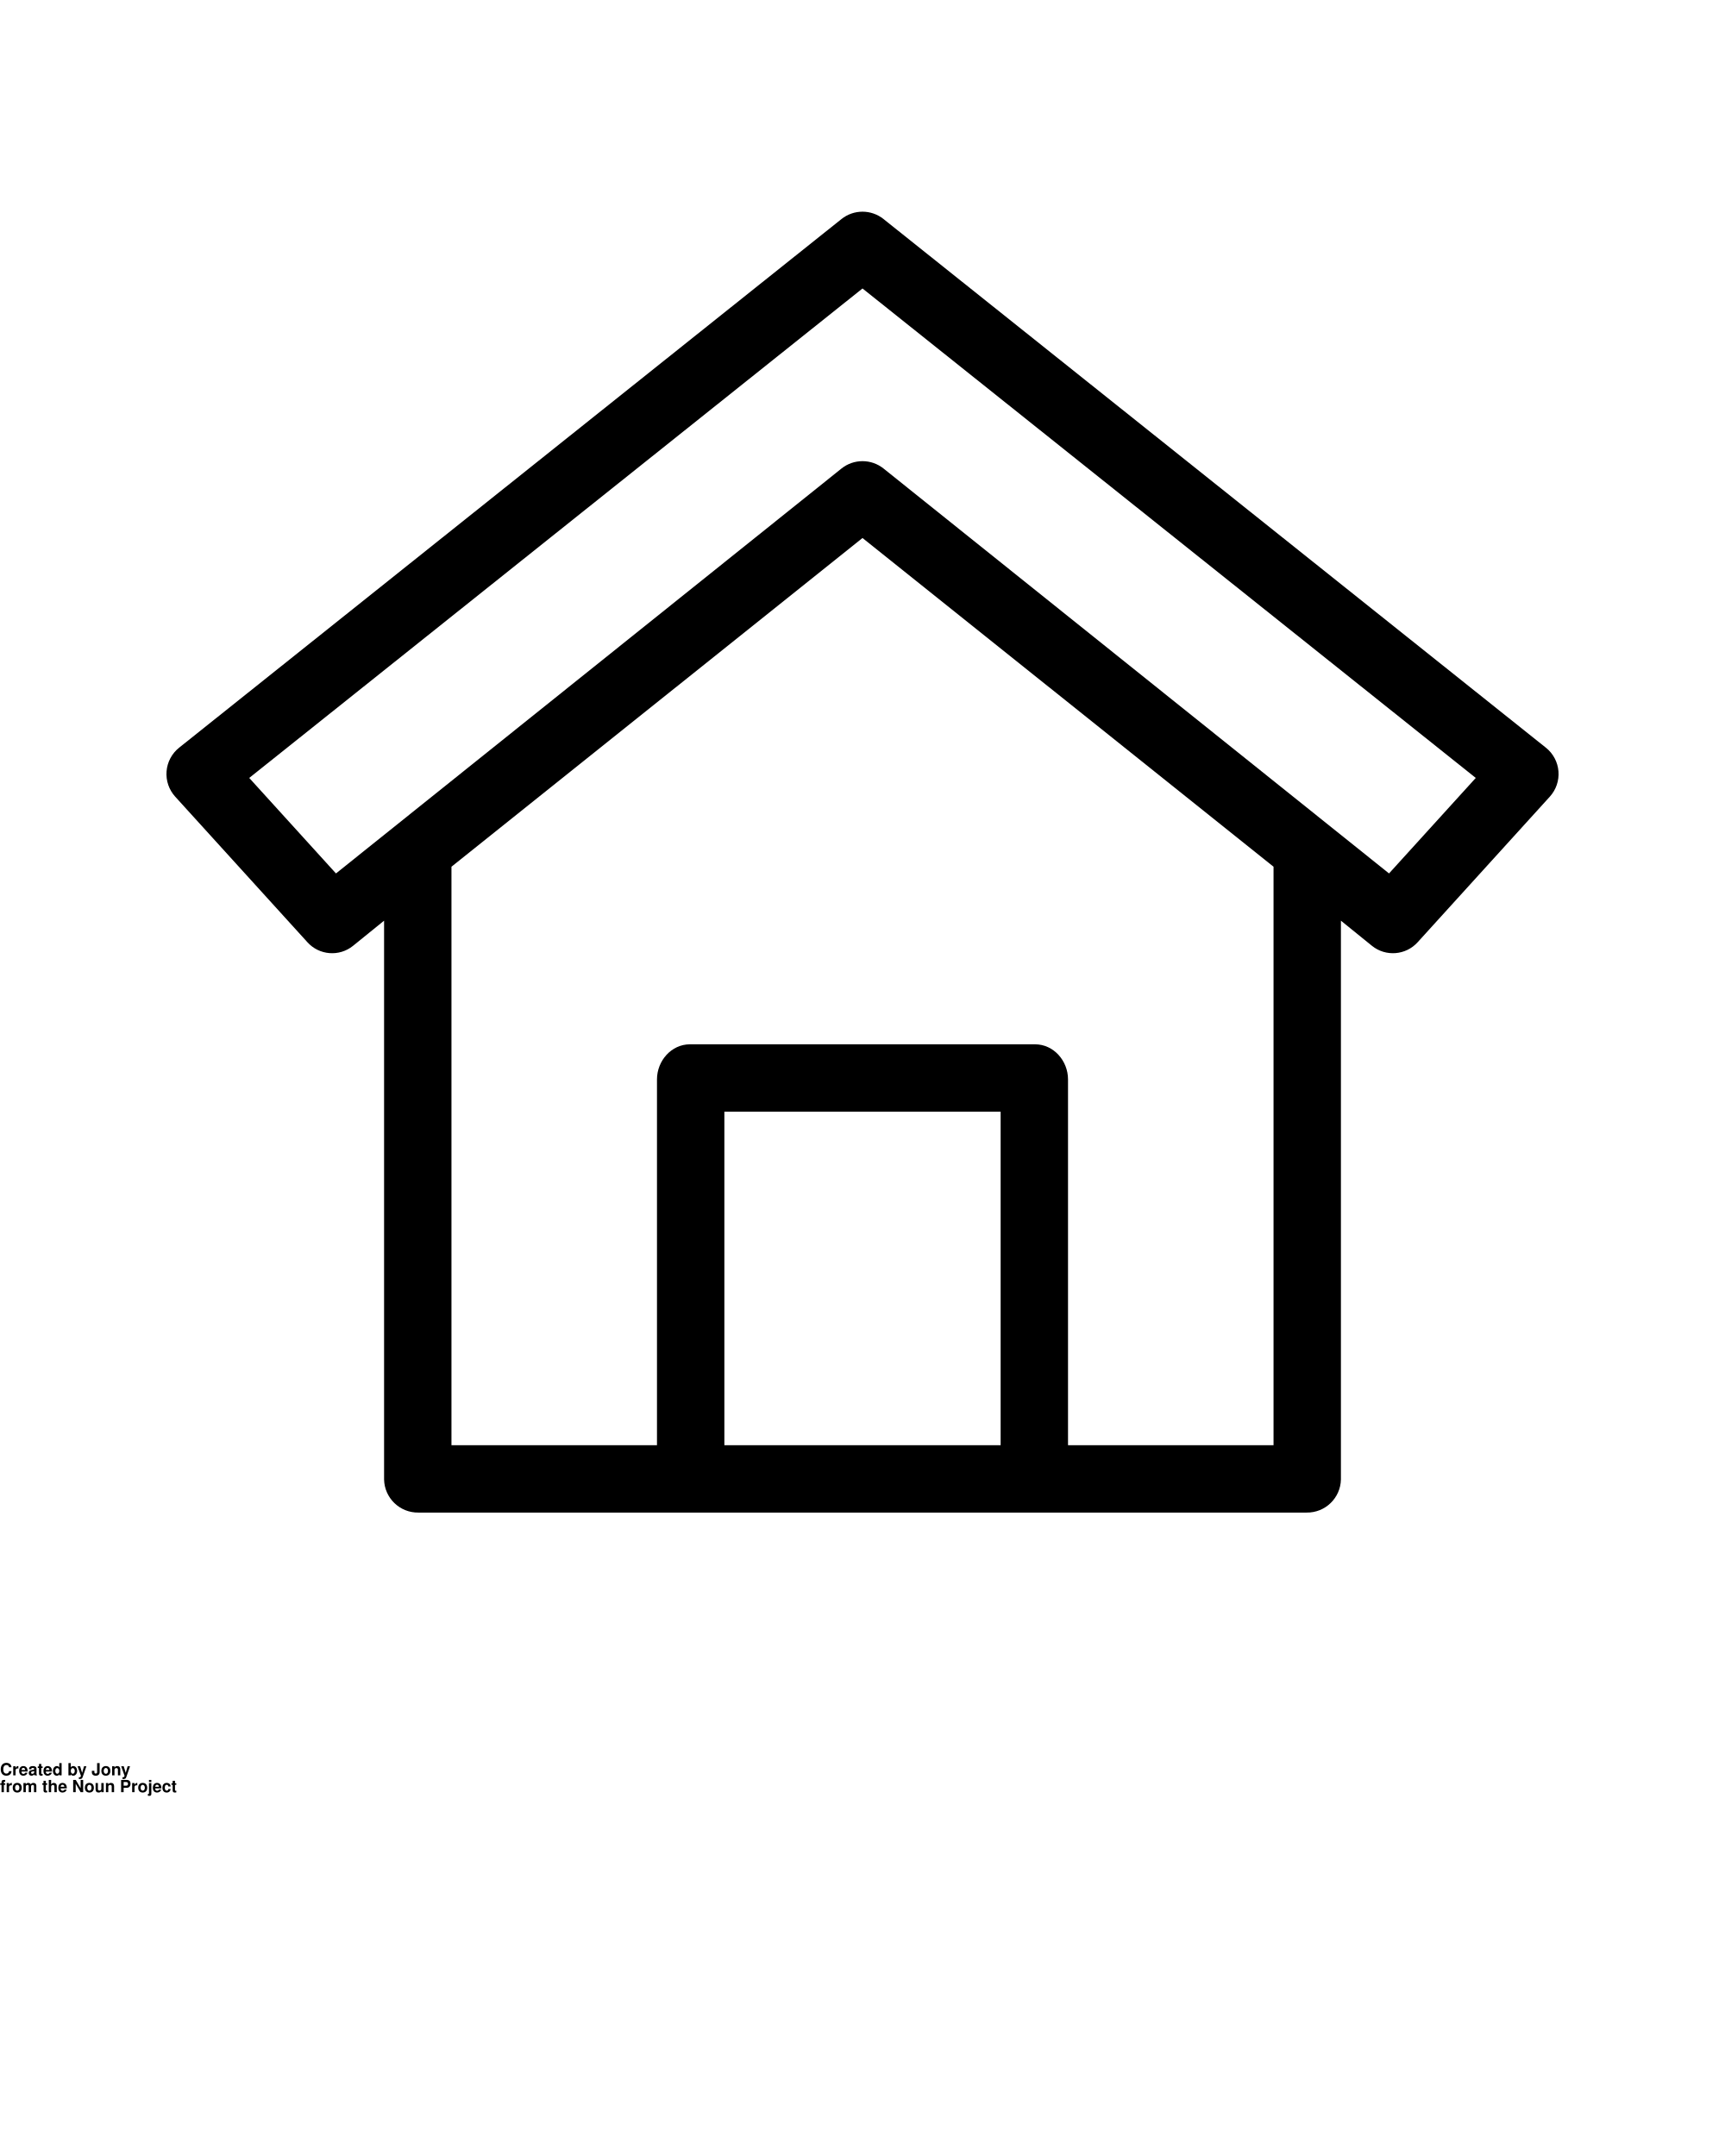
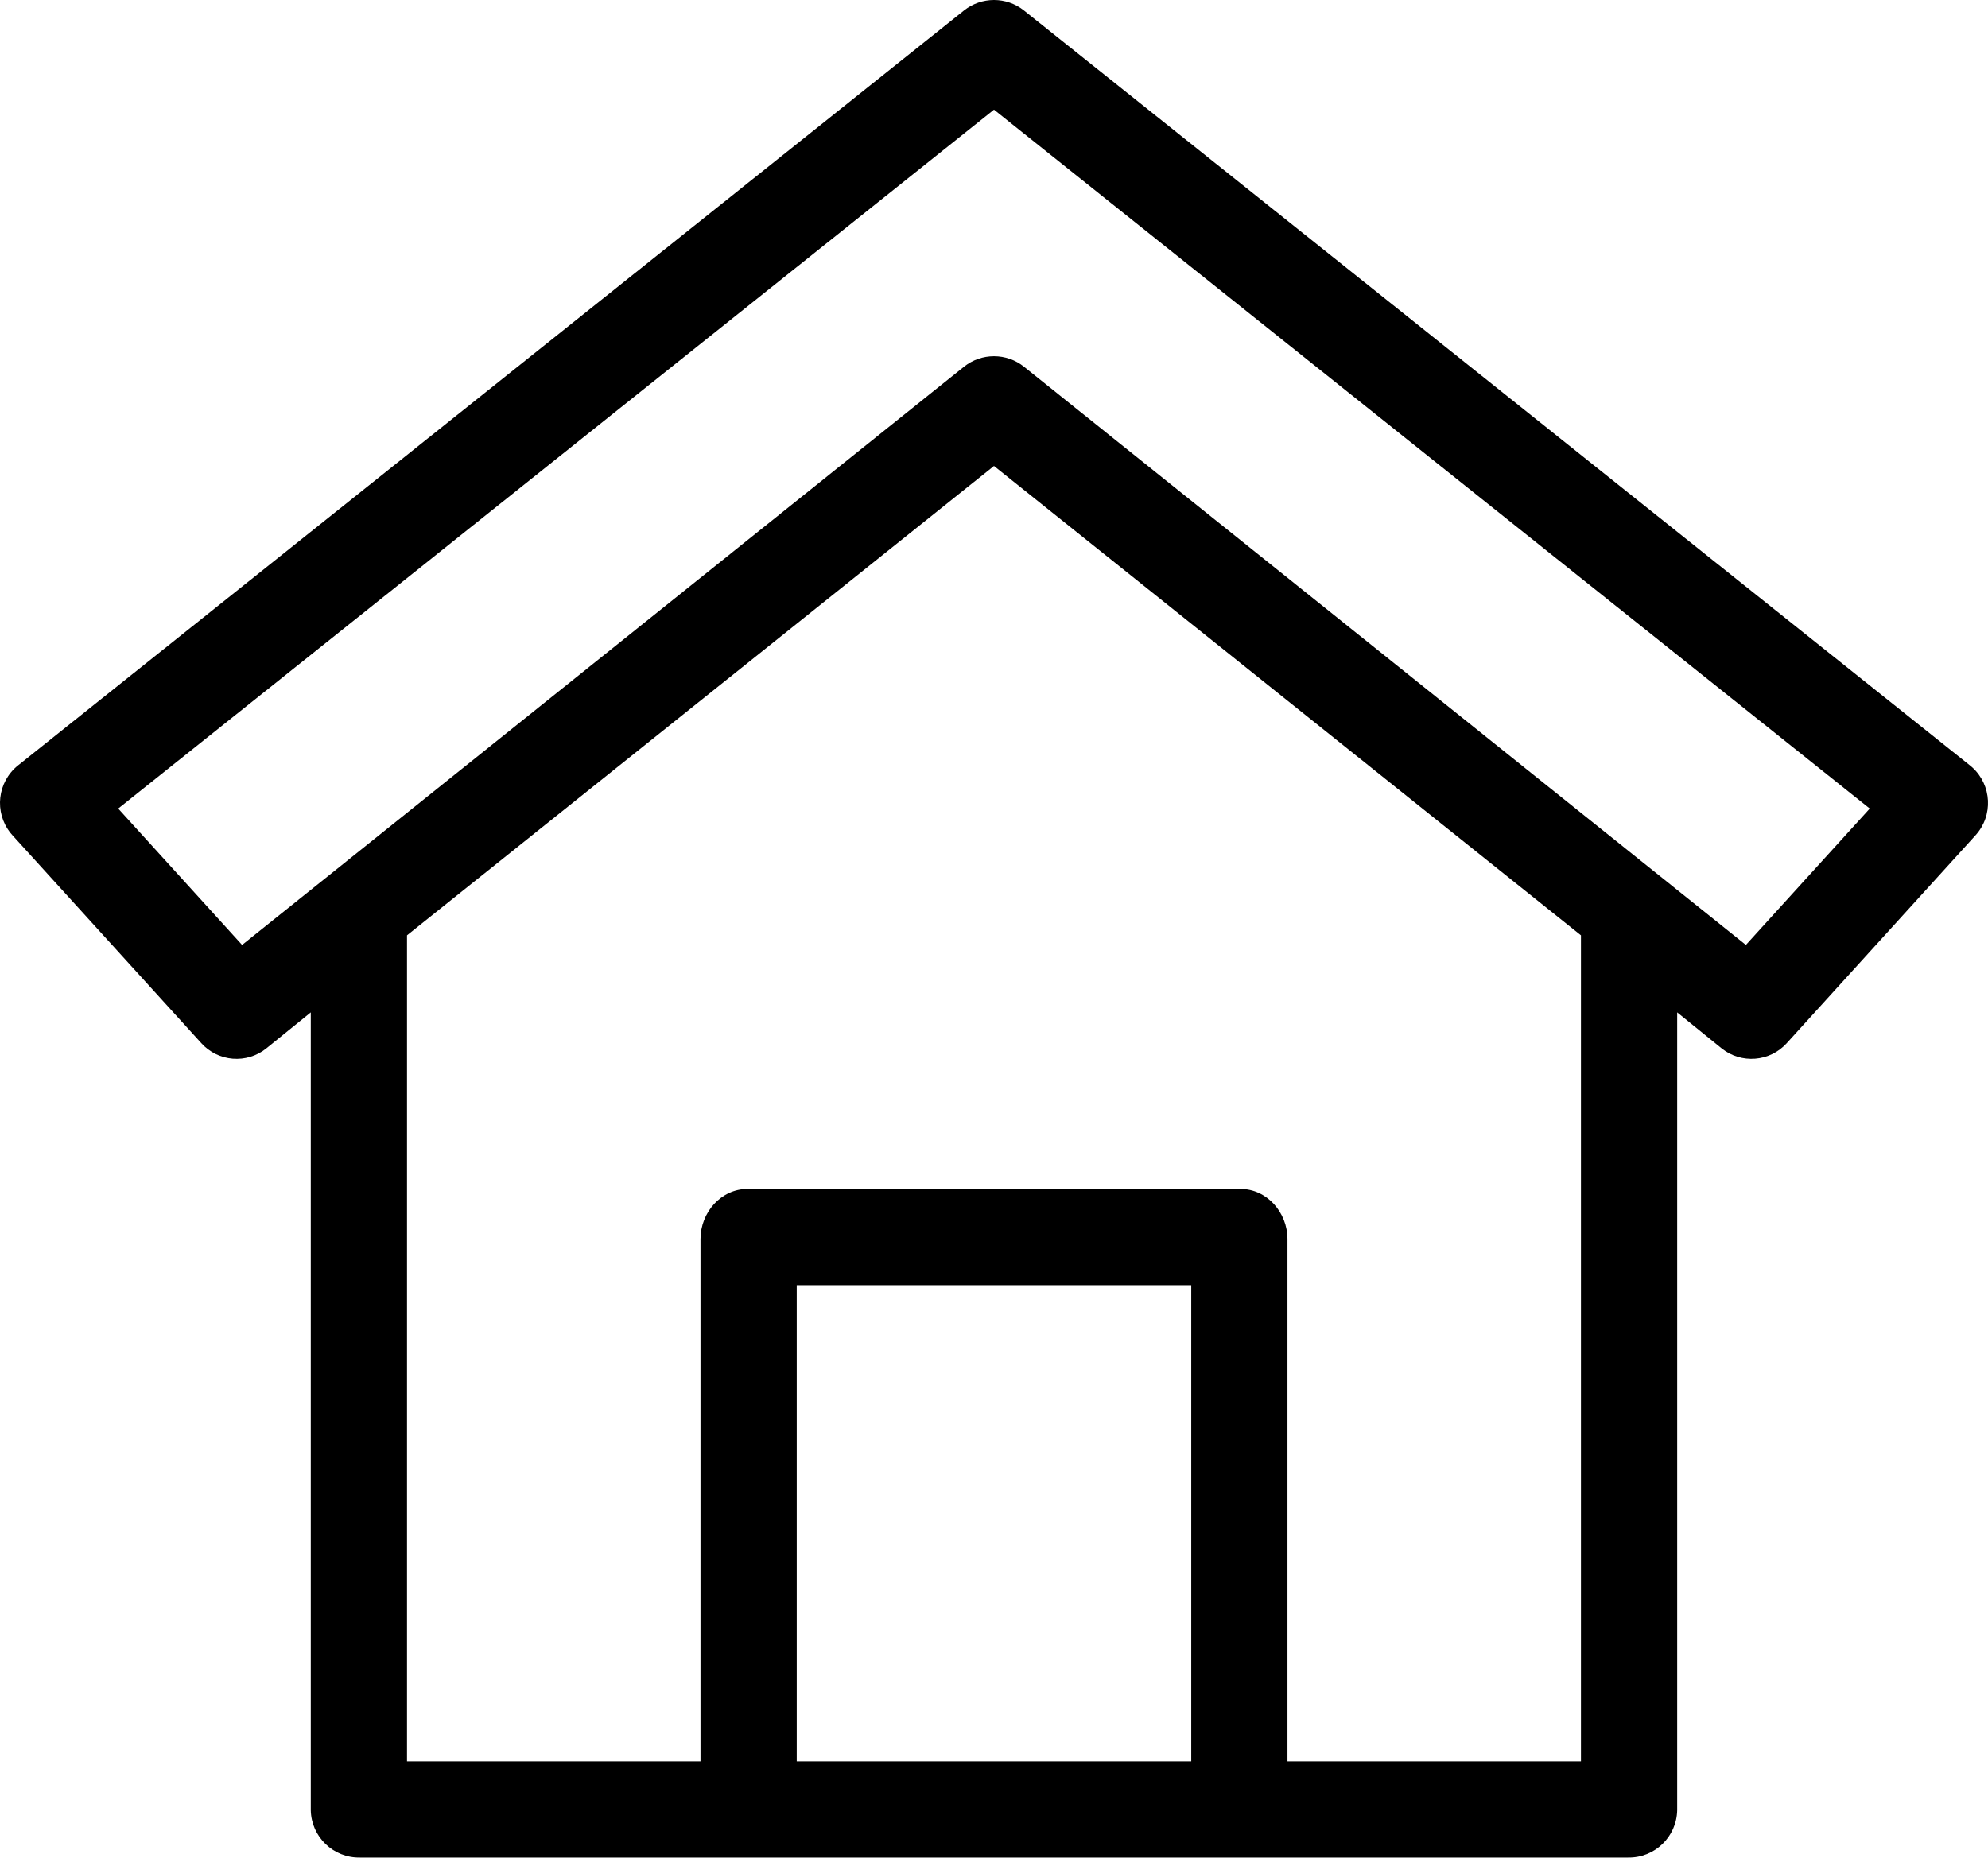
- <svg xmlns="http://www.w3.org/2000/svg" data-name="Layer 1" viewBox="0 0 512 640" x="0px" y="0px">
-   <g data-name="Group">
-     <path data-name="Compound Path" d="M458.832,221.945,262.238,65.022a10,10,0,0,0-12.476,0L53.168,221.945A10,10,0,0,0,52,236.483l39.231,43.2a9.873,9.873,0,0,0,13.554,1.081L114,273.3V439.162A10.038,10.038,0,0,0,124.2,449H387.8a10.038,10.038,0,0,0,10.2-9.838V273.3l9.212,7.461a9.9,9.9,0,0,0,13.579-1.081l39.219-43.2a10,10,0,0,0-1.178-14.538ZM297,429H215V330h82Zm81,0H317V320.42c0-5.523-4.259-10.42-9.781-10.42H204.781c-5.522,0-9.781,4.9-9.781,10.42V429H134V257.279l122-97.574,122,97.574Zm34.279-169.723L262.252,139.087a10,10,0,0,0-12.5,0L99.721,259.277l-25.746-28.35L256,85.633,438.025,230.927Z" />
+ <svg xmlns="http://www.w3.org/2000/svg" version="1.1" id="Layer_1" x="0px" y="0px" width="361.547px" height="337.893px" viewBox="299.229 54.983 361.547 337.893" enable-background="new 299.229 54.983 361.547 337.893" xml:space="preserve">
+   <g>
+     <path d="M657.479,194.202L485.458,56.894c-3.192-2.548-7.724-2.548-10.916,0l-172.02,137.308c-3.777,3.014-4.396,8.52-1.383,12.297   c0.116,0.146,0.236,0.287,0.361,0.424l34.327,37.8c3.072,3.421,8.285,3.837,11.86,0.946l8.063-6.531v145.129   c0.096,4.838,4.086,8.688,8.925,8.608h230.65c4.838,0.079,8.829-3.771,8.925-8.608V239.138l8.061,6.528   c3.582,2.893,8.802,2.477,11.882-0.946l34.316-37.8c3.246-3.58,2.975-9.114-0.605-12.359c-0.138-0.125-0.28-0.246-0.425-0.361   V194.202z M515.875,375.375h-71.75V288.75h71.75V375.375z M586.75,375.375h-53.375v-95.007c0-4.833-3.727-9.118-8.559-9.118   h-89.633c-4.832,0-8.559,4.288-8.559,9.118v95.007H373.25V225.119L480,139.742l106.75,85.377V375.375z M616.744,226.867   L485.471,121.701c-3.197-2.56-7.741-2.56-10.938,0L343.256,226.867l-22.528-24.806L480,74.929l159.271,127.132L616.744,226.867z" />
  </g>
-   <text x="0" y="527" fill="#000000" font-size="5px" font-weight="bold" font-family="'Helvetica Neue', Helvetica, Arial-Unicode, Arial, Sans-serif">Created by Jony</text>
-   <text x="0" y="532" fill="#000000" font-size="5px" font-weight="bold" font-family="'Helvetica Neue', Helvetica, Arial-Unicode, Arial, Sans-serif">from the Noun Project</text>
</svg>
